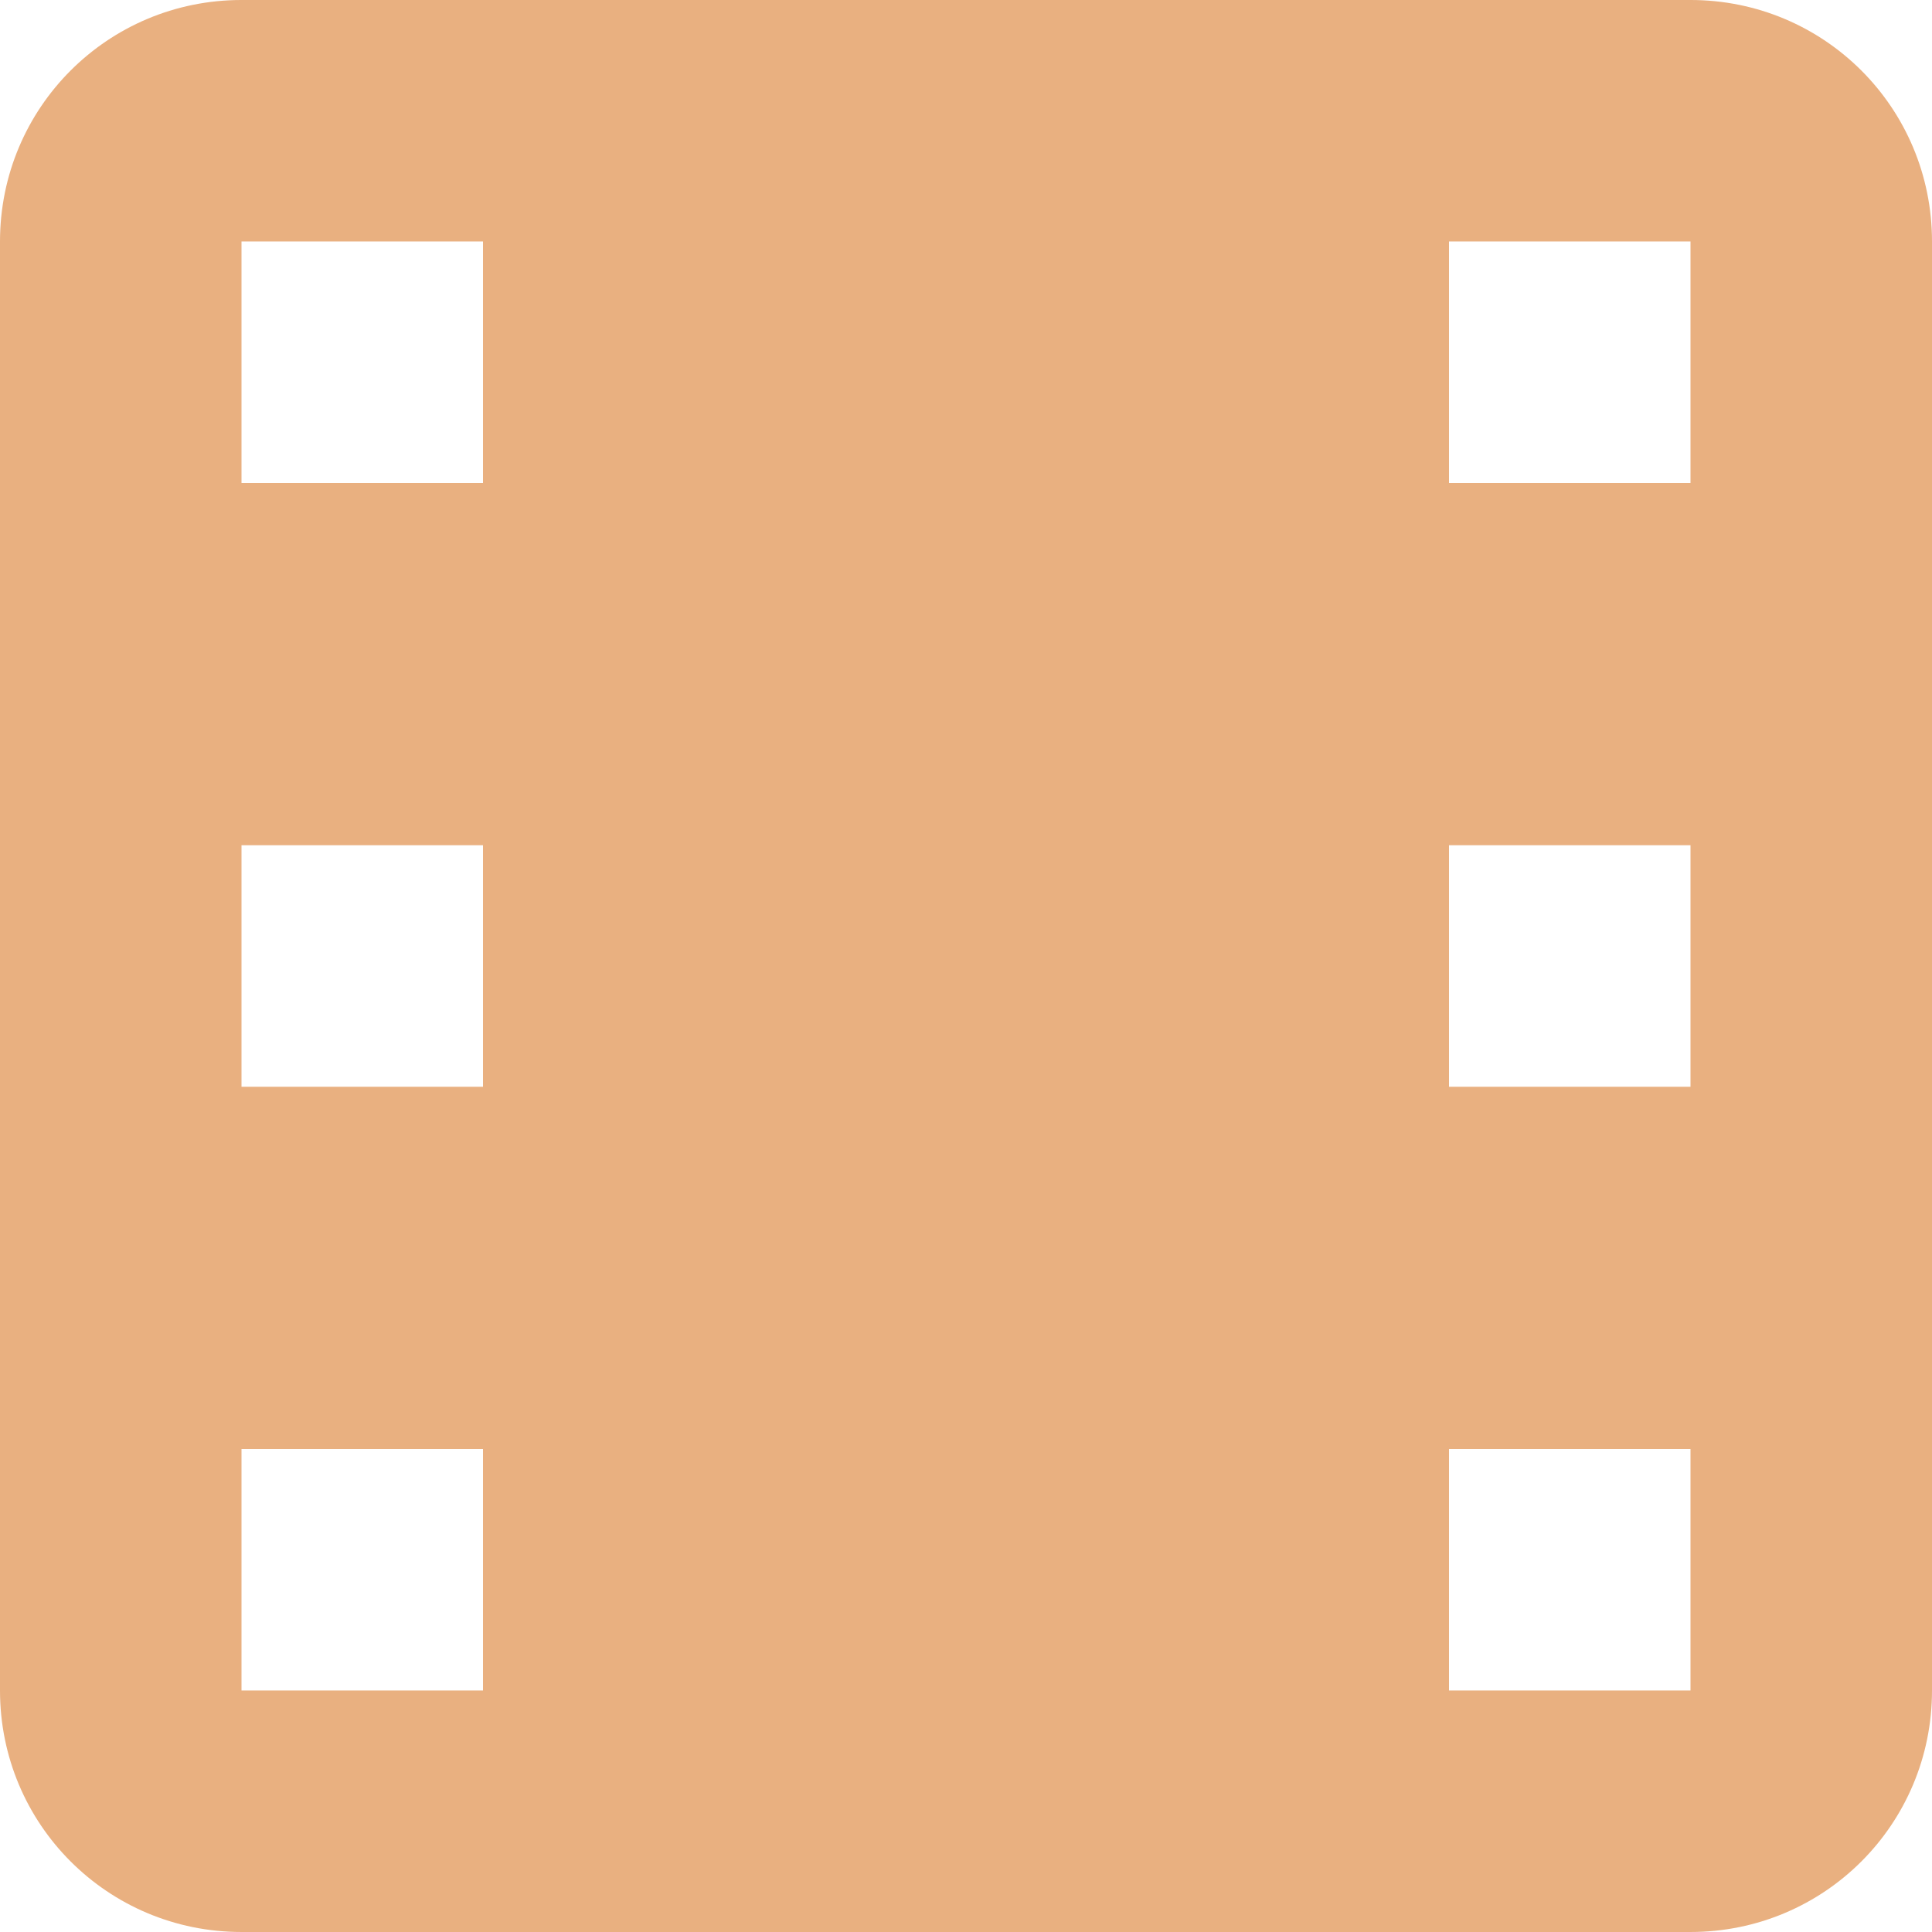
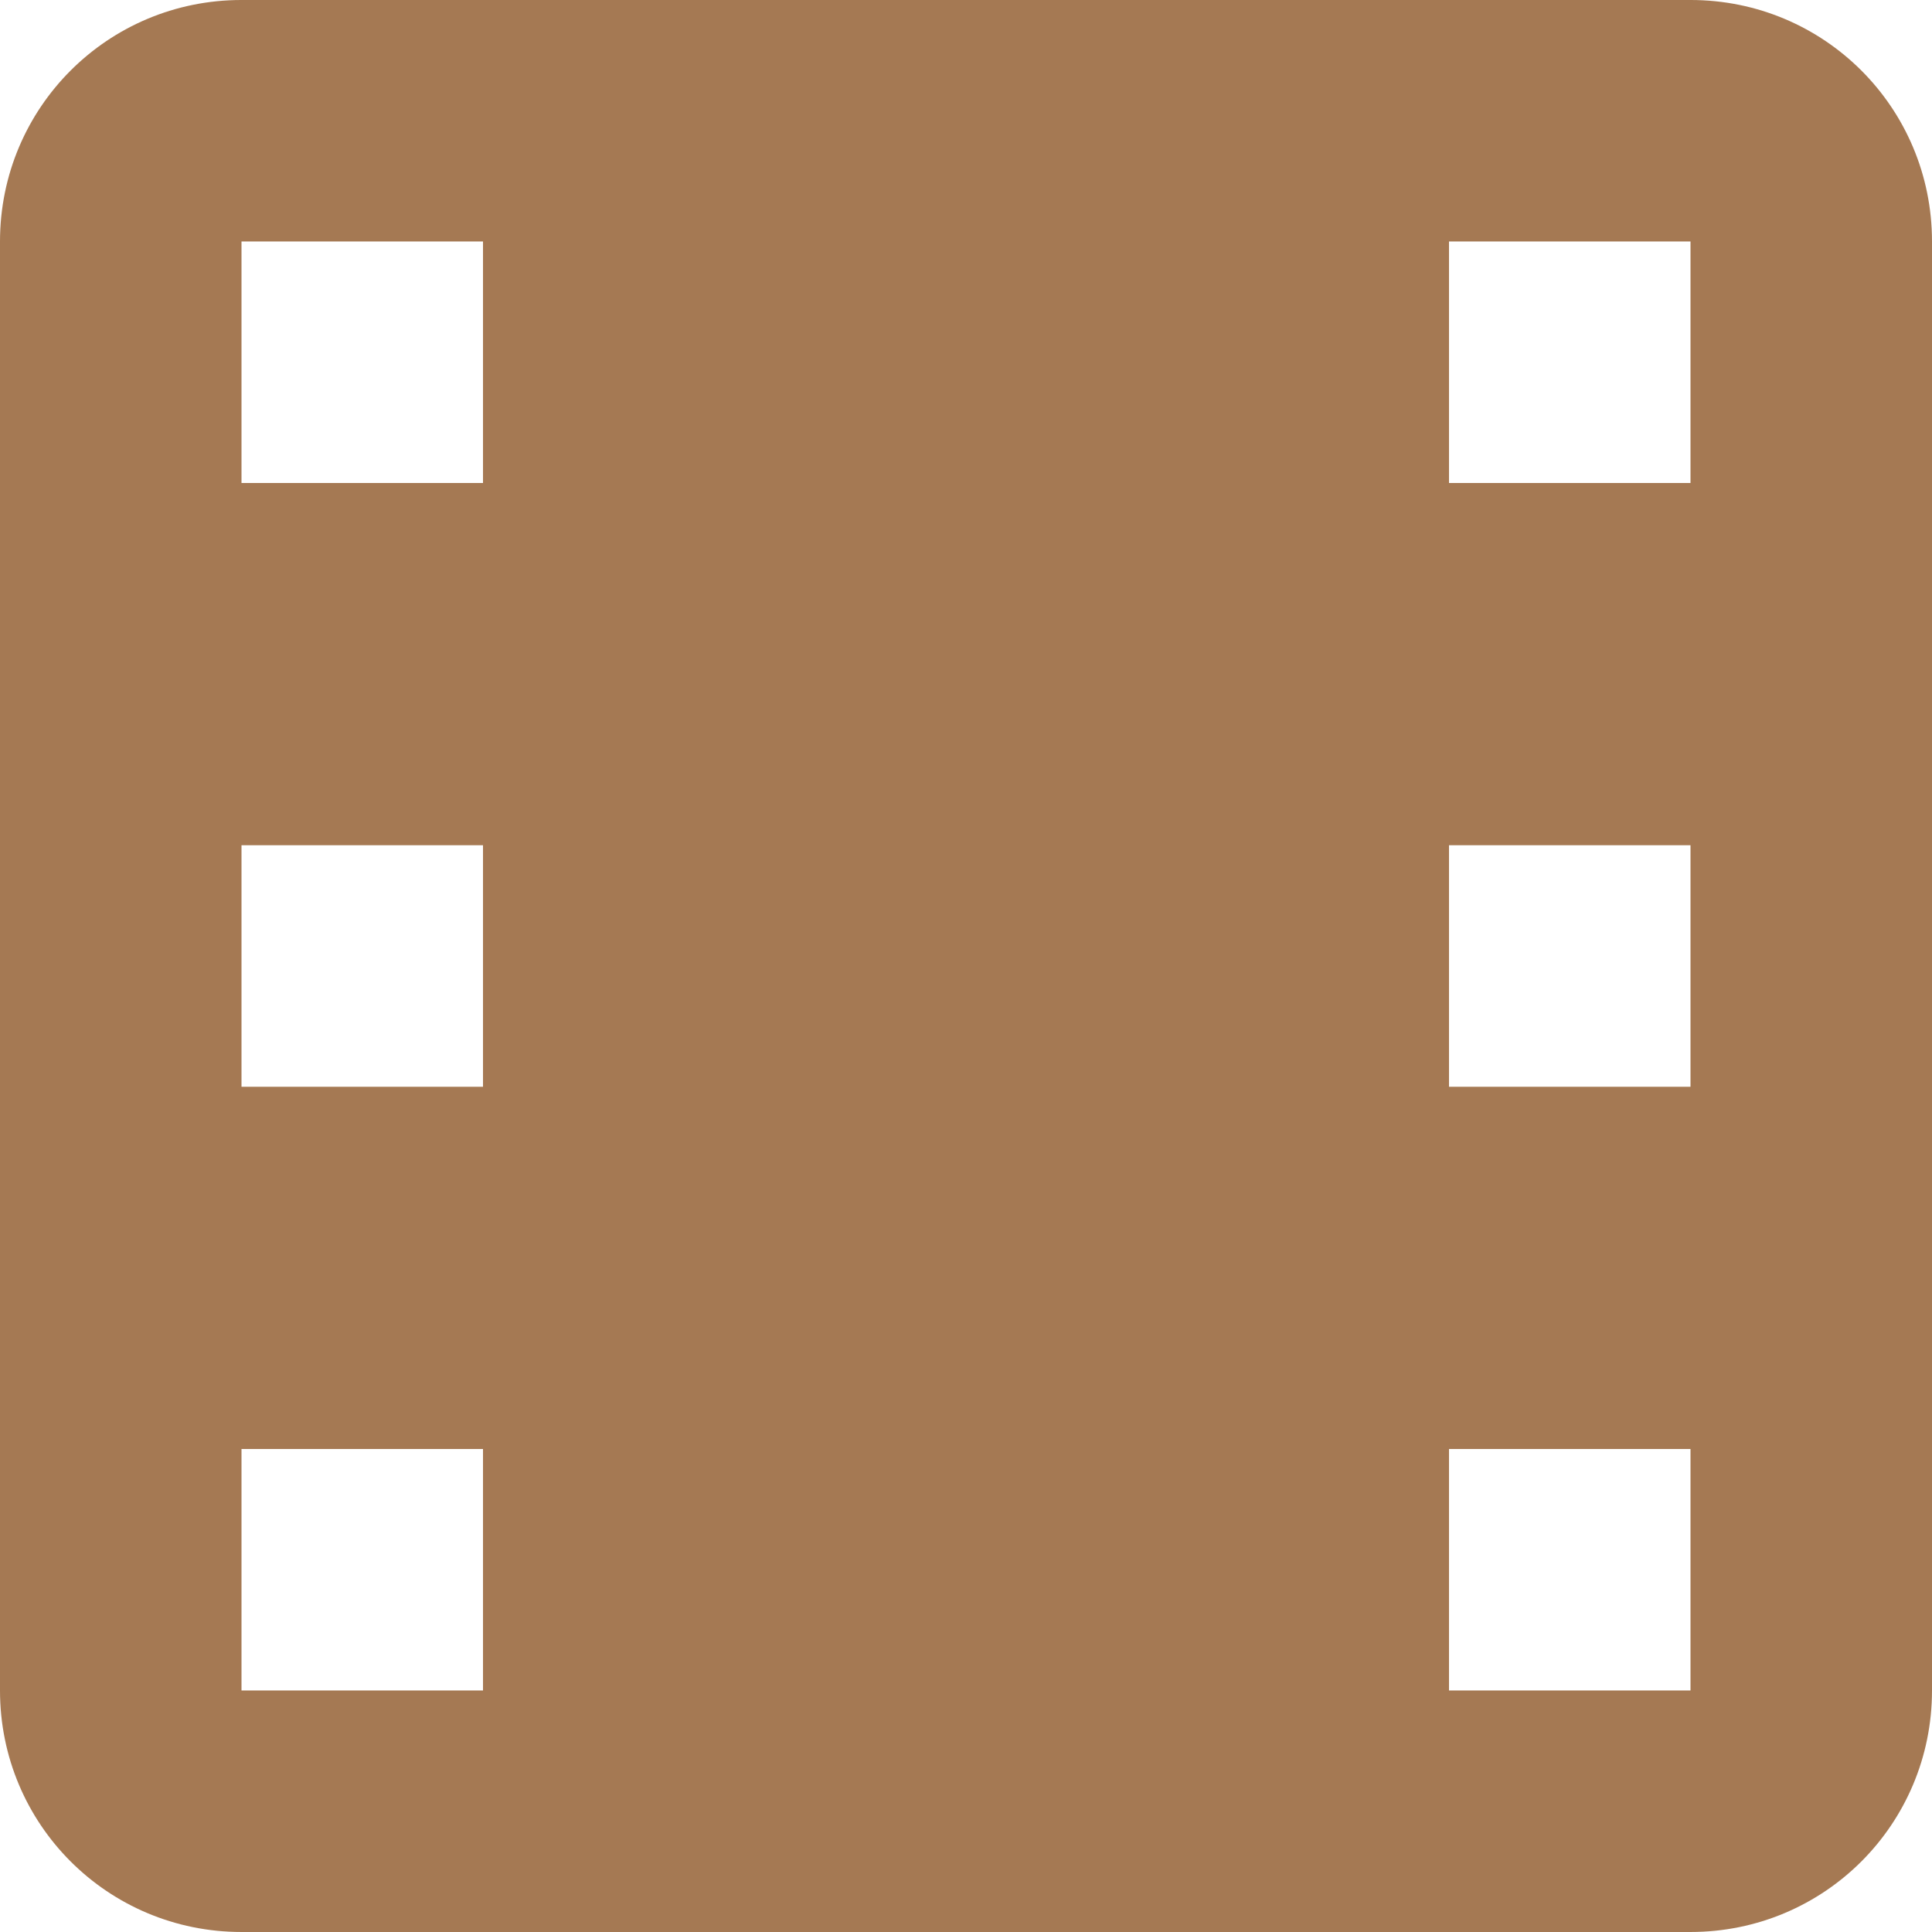
<svg xmlns="http://www.w3.org/2000/svg" width="16" height="16" id="svg2" version="1.1">
  <defs id="defs4" />
  <g id="layer1" transform="translate(0,-1036.362)">
-     <path style="fill:#e9b080;fill-opacity:1" d="m 2,1036.362 c -1.108,0 -2,0.892 -2,2 l 0,12 c 0,1.108 0.892,2 2,2 l 12,0 c 1.108,0 2,-0.892 2,-2 l 0,-12 c 0,-1.108 -0.892,-2 -2,-2 l -12,0 z m 0,2 2,0 0,2 -2,0 0,-2 z m 10,0 2,0 0,2 -2,0 0,-2 z m -10,5 2,0 0,2 -2,0 0,-2 z m 10,0 2,0 0,2 -2,0 0,-2 z m -10,5 2,0 0,2 -2,0 0,-2 z m 10,0 2,0 0,2 -2,0 0,-2 z" id="rect3007" />
+     <path style="fill:#a57953;fill-opacity:1" d="m 2,1036.362 c -1.108,0 -2,0.892 -2,2 l 0,12 c 0,1.108 0.892,2 2,2 l 12,0 c 1.108,0 2,-0.892 2,-2 l 0,-12 c 0,-1.108 -0.892,-2 -2,-2 l -12,0 z m 0,2 2,0 0,2 -2,0 0,-2 z m 10,0 2,0 0,2 -2,0 0,-2 z m -10,5 2,0 0,2 -2,0 0,-2 z m 10,0 2,0 0,2 -2,0 0,-2 z m -10,5 2,0 0,2 -2,0 0,-2 z m 10,0 2,0 0,2 -2,0 0,-2 z" id="rect3007" />
  </g>
</svg>
